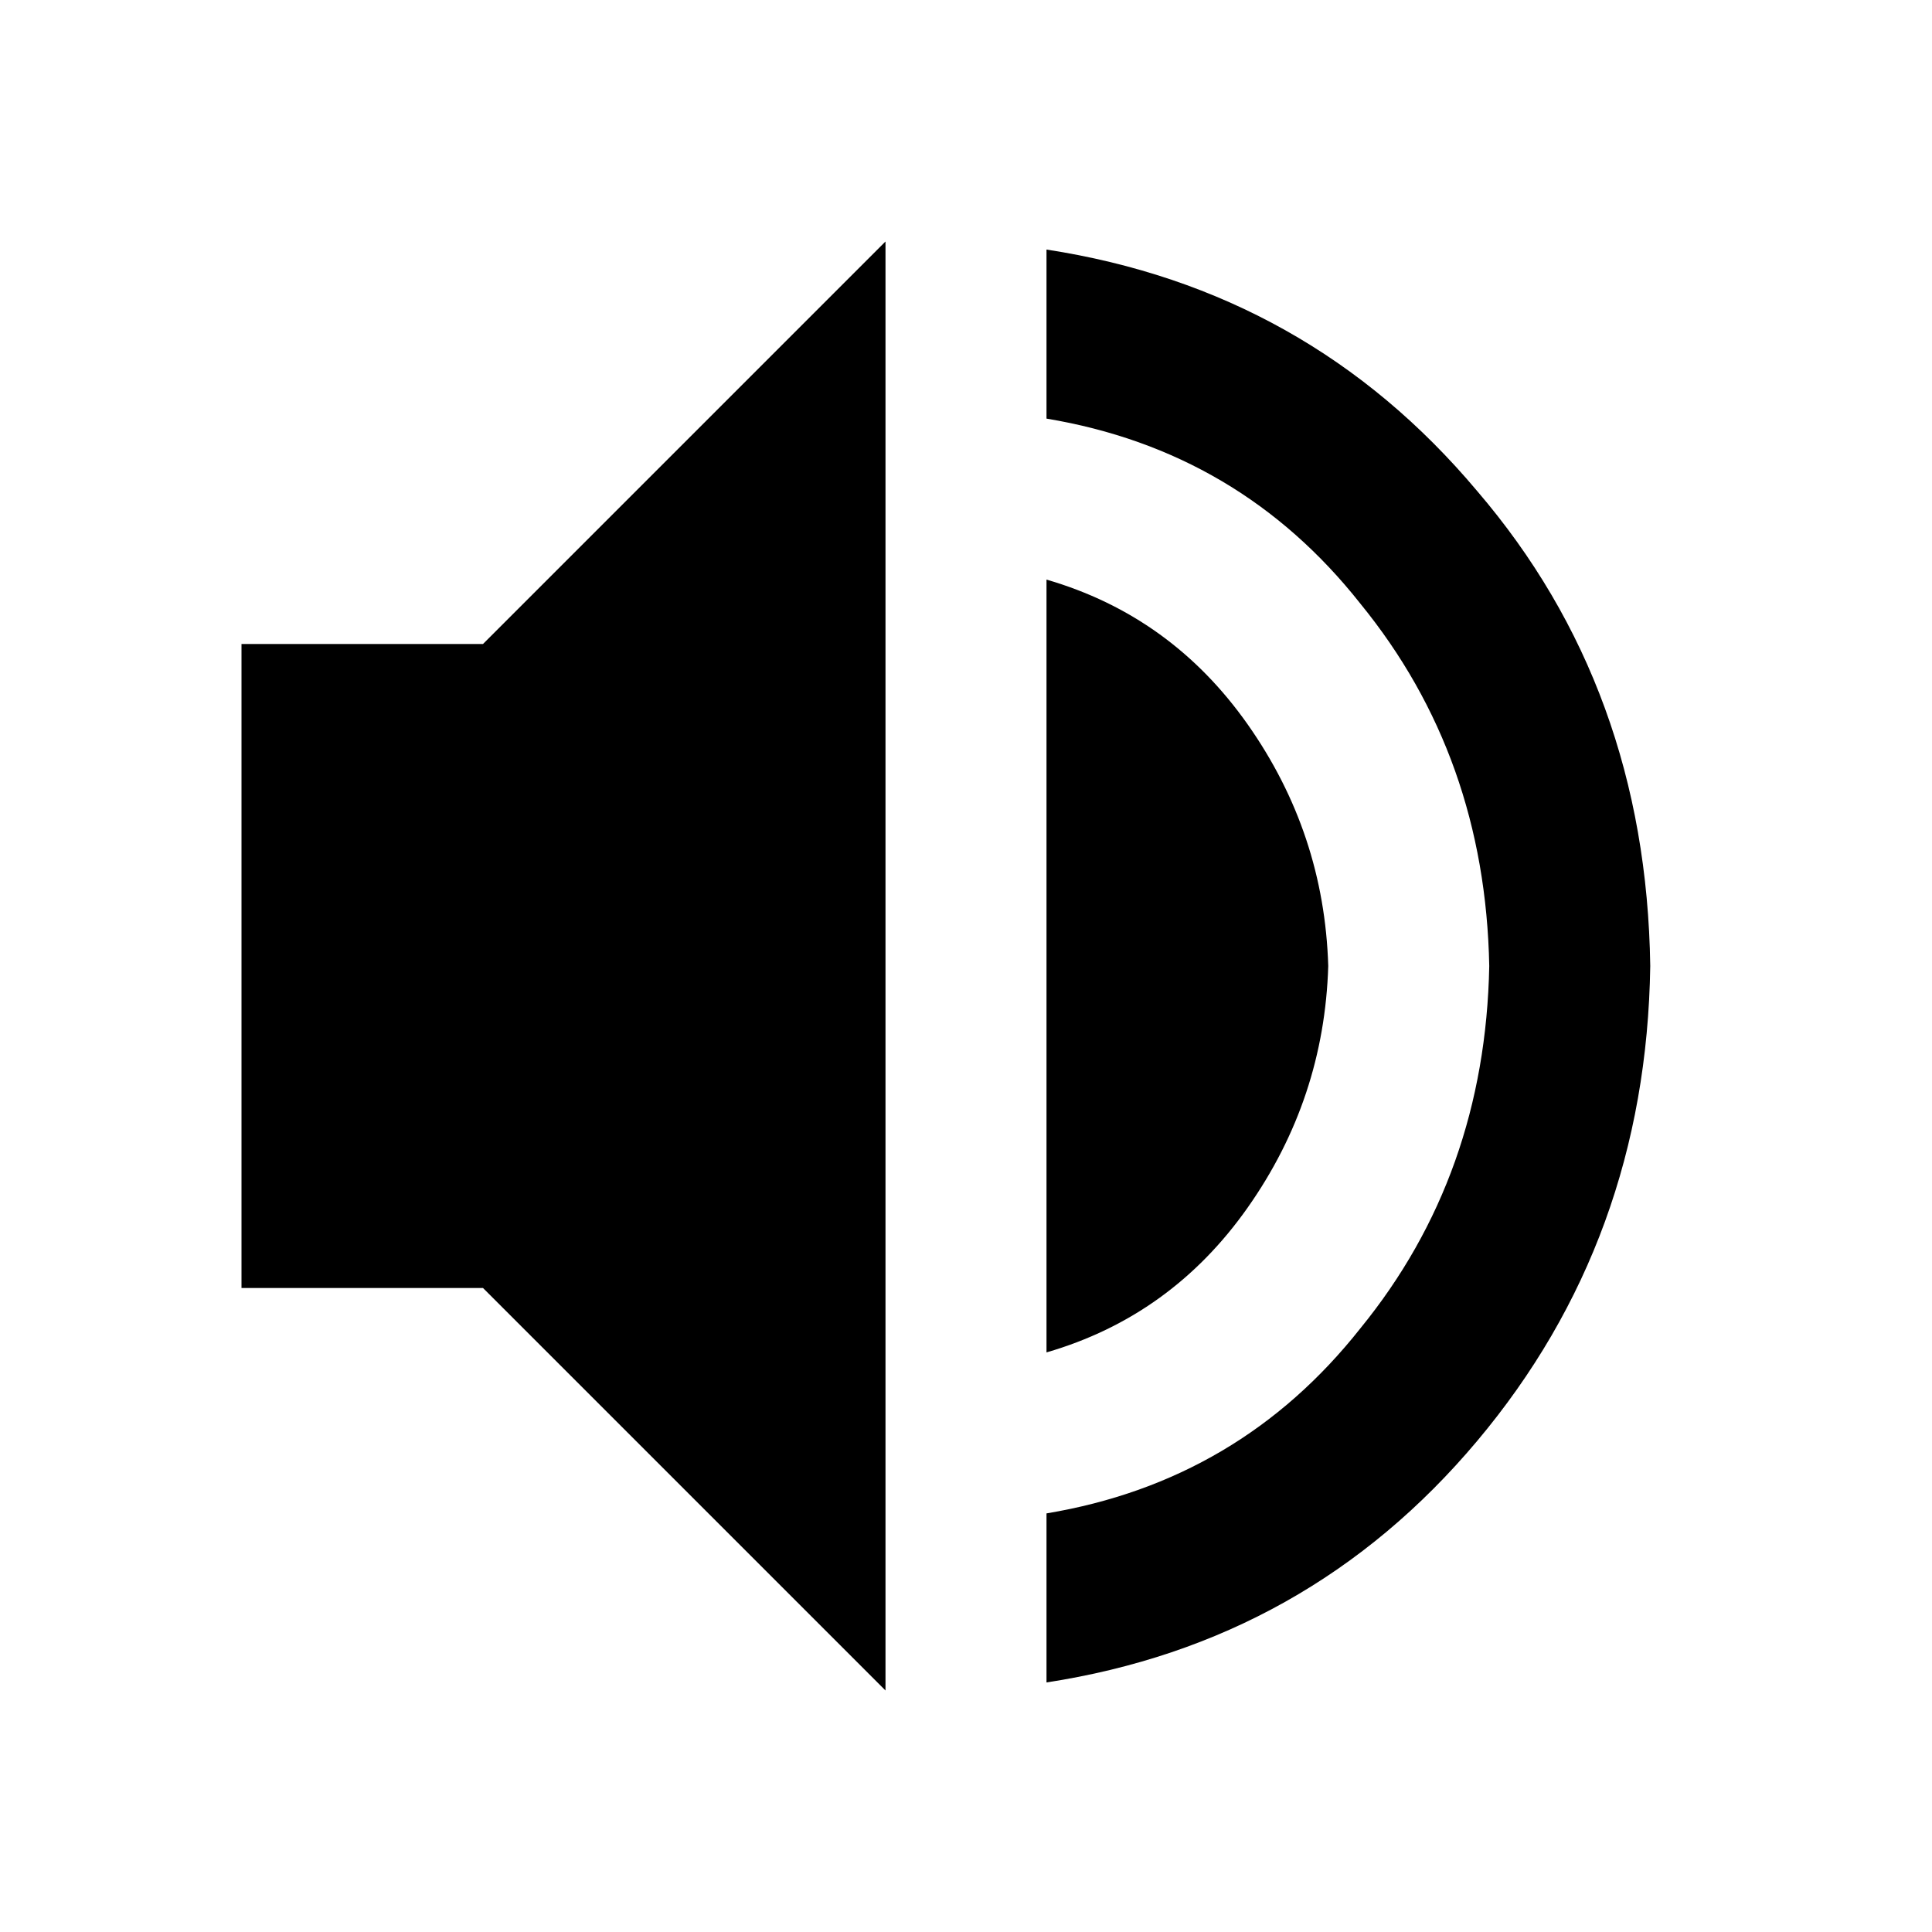
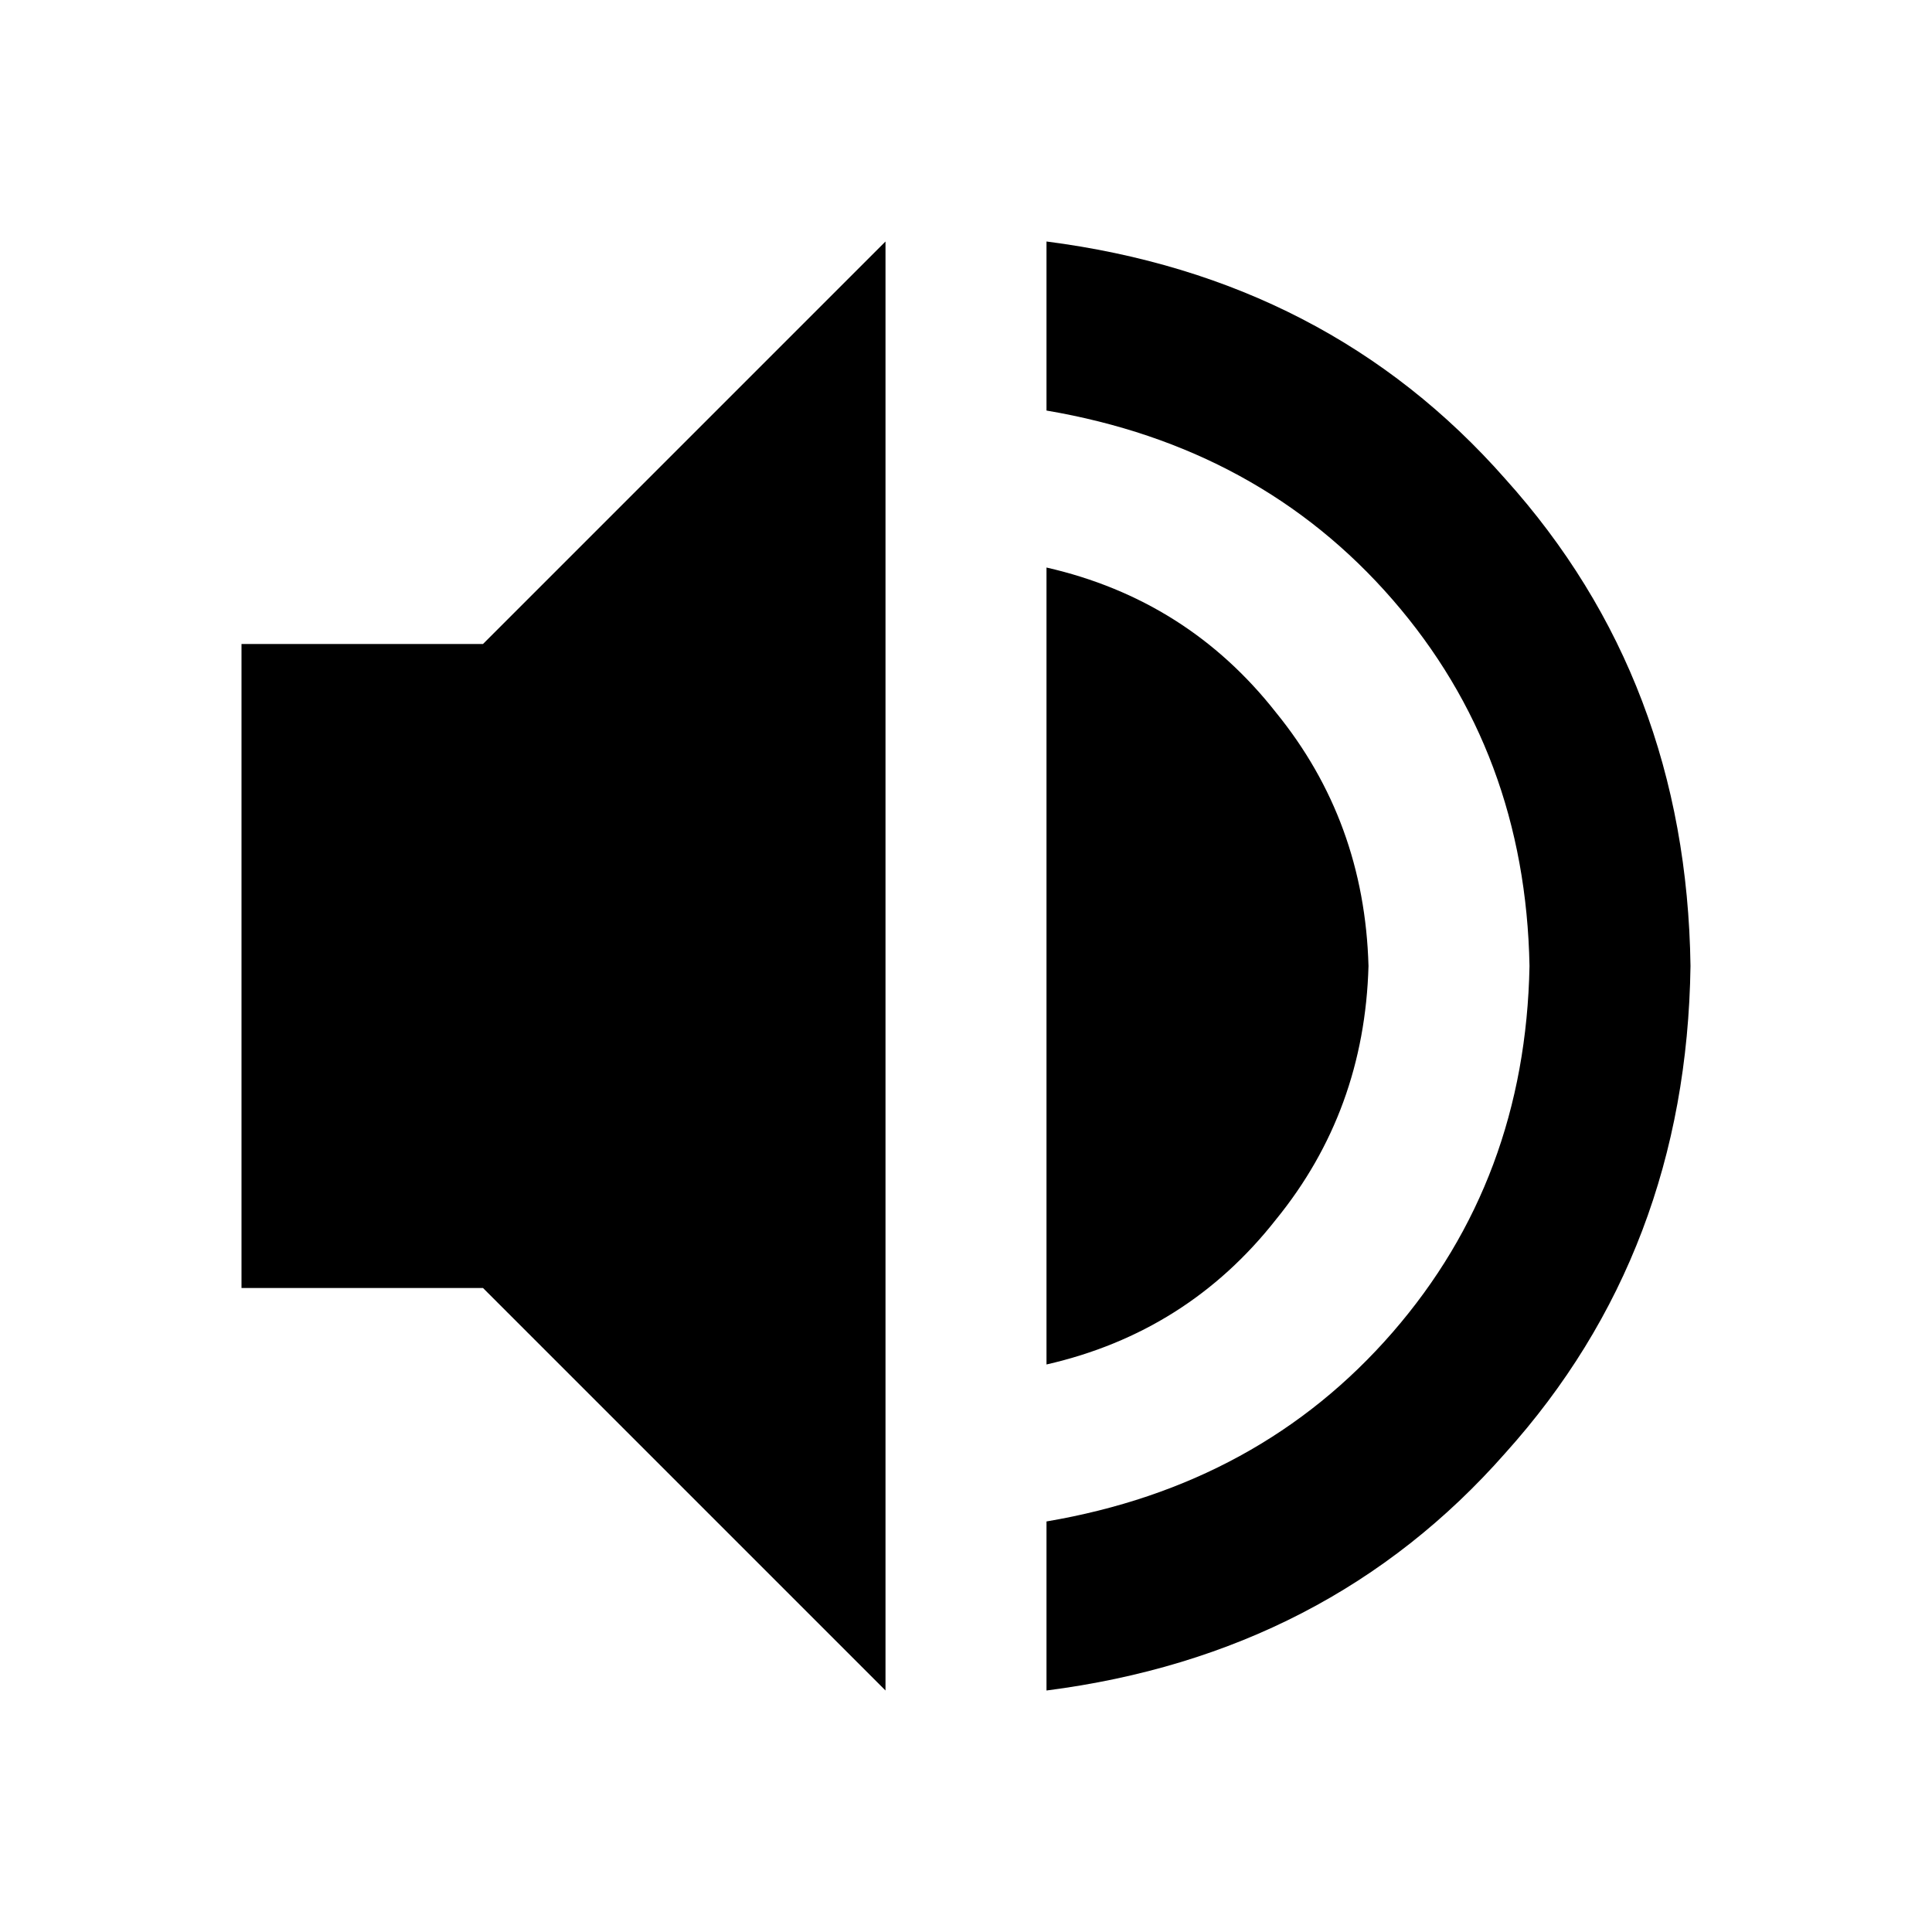
<svg xmlns="http://www.w3.org/2000/svg" width="480" height="480" viewBox="0 0 480 480">
-   <path d="M260 376l0 42q65-10 107-60 42-50 43-118-1-69-43-118-42-50-107-60l0 42q48 8 78 46 31 38 32 90-1 52-32 90-30 38-78 46l0 0z m-200-56l60 0 100 100 0-360-100 100-60 0 0 160z m200 16q31-9 50-36 19-27 20-60-1-33-20-60-19-27-50-36l0 192z" />
+   <path d="M260 378l0 42q70-9 114-59 45-50 46-121-1-71-46-121-44-50-114-59l0 42q53 9 86 47 33 38 34 91-1 53-34 91-33 38-86 47l0 0z m-200-58l60 0 100 100 0-360-100 100-60 0 0 160z m200 19q35-8 57-36 22-27 23-63-1-36-23-63-22-28-57-36l0 198z" />
</svg>
